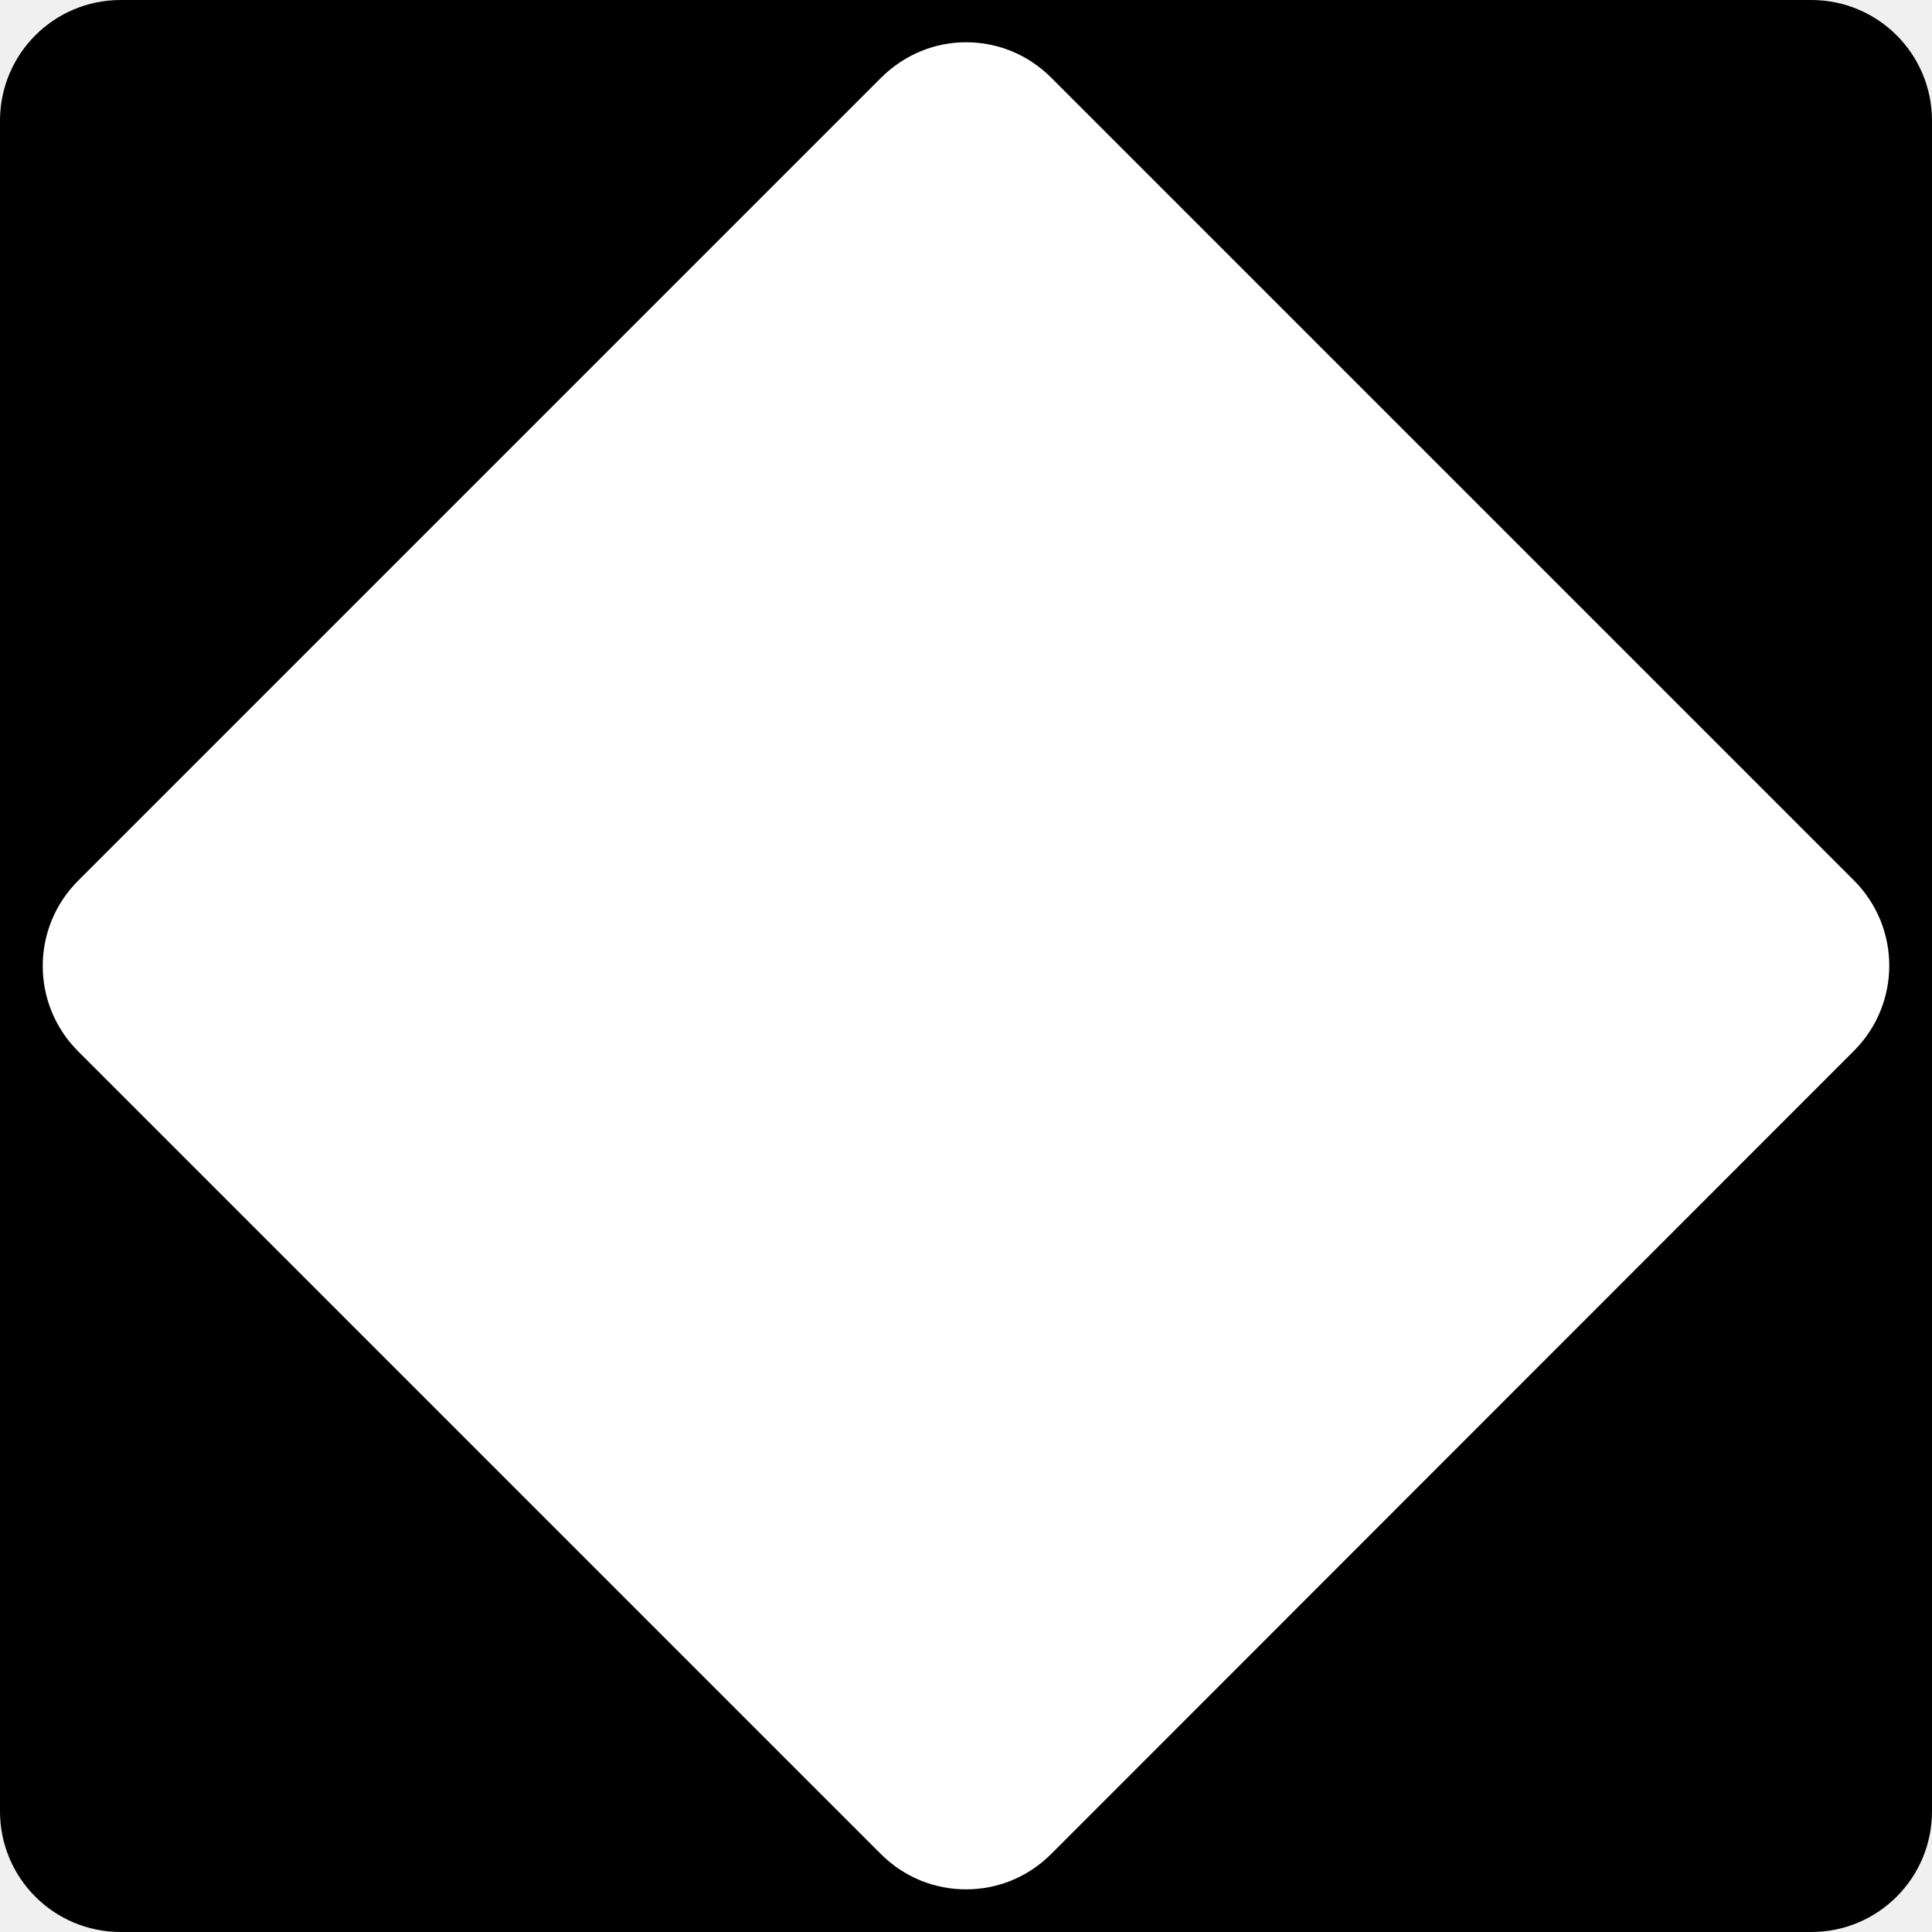
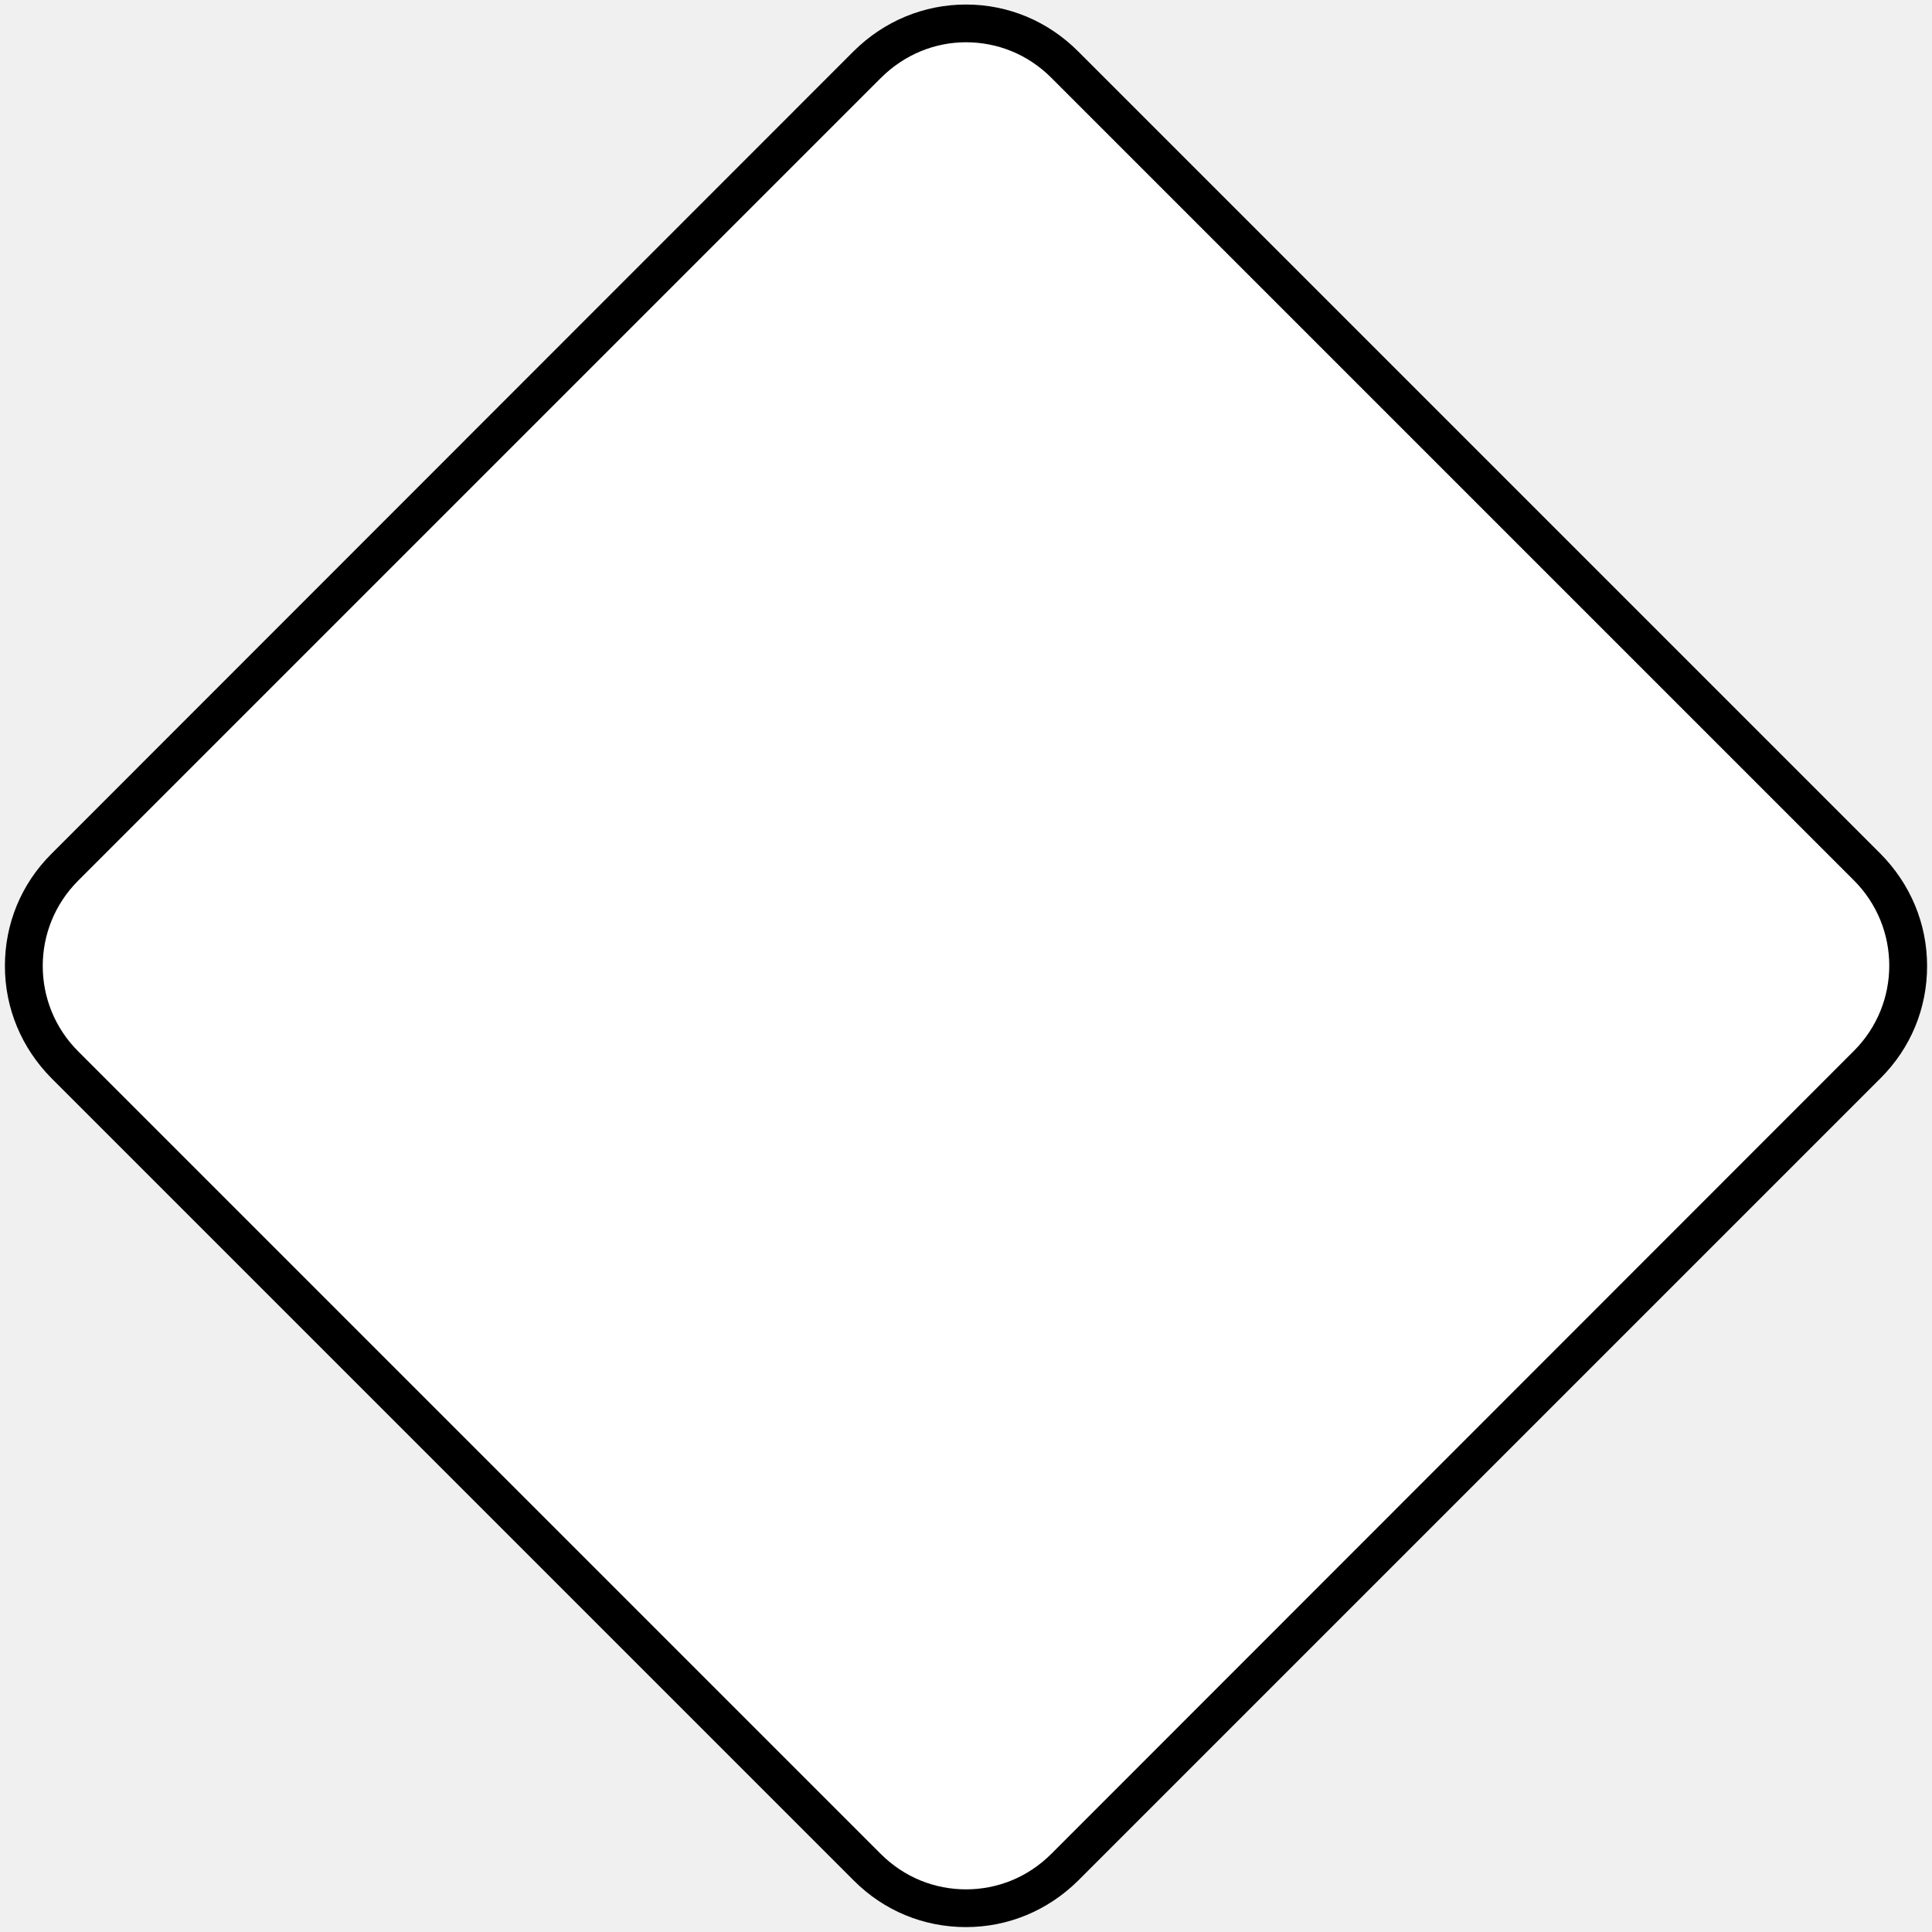
<svg xmlns="http://www.w3.org/2000/svg" version="1.1" id="Shield" x="0px" y="0px" viewBox="0 0 512 512" style="enable-background:new 0 0 512 512;" xml:space="preserve">
  <style type="text/css">
	.st0{fill:#FFFFFF;}
</style>
-   <path id="Back" d="M32,0h448c17.7,0,32,14.3,32,32v448c0,17.7-14.3,32-32,32H32c-17.7,0-32-14.3-32-32V32C0,14.3,14.3,0,32,0z" />
  <g id="Background">
    <path class="st0" d="M256,505.8c-9.9,0-19.1-3.9-26.1-10.9L17.1,282.1c-7-7-10.9-16.3-10.9-26.1c0-9.9,3.9-19.1,10.9-26.1   L229.9,17.1c7-7,16.3-10.9,26.1-10.9c9.9,0,19.1,3.9,26.1,10.9l212.7,212.7c14.4,14.4,14.4,37.9,0,52.3L282.1,494.9   C275.1,501.9,265.9,505.8,256,505.8z" />
    <path d="M256,11.2c8.2,0,16.3,3.1,22.6,9.4l212.7,212.7c12.5,12.5,12.5,32.7,0,45.2L278.6,491.3c-6.3,6.3-14.4,9.4-22.6,9.4   s-16.3-3.1-22.6-9.4L20.7,278.6c-12.5-12.5-12.5-32.7,0-45.2L233.4,20.7C239.7,14.4,247.8,11.2,256,11.2 M256,1.2   c-11.2,0-21.7,4.4-29.7,12.3L13.6,226.3c-8,8-12.3,18.5-12.3,29.7s4.4,21.7,12.3,29.7l212.7,212.7c8,8,18.5,12.3,29.7,12.3   s21.7-4.4,29.7-12.3l212.7-212.7c8-8,12.3-18.5,12.3-29.7s-4.4-21.7-12.3-29.7L285.7,13.6C277.7,5.6,267.2,1.2,256,1.2L256,1.2z" />
  </g>
</svg>
